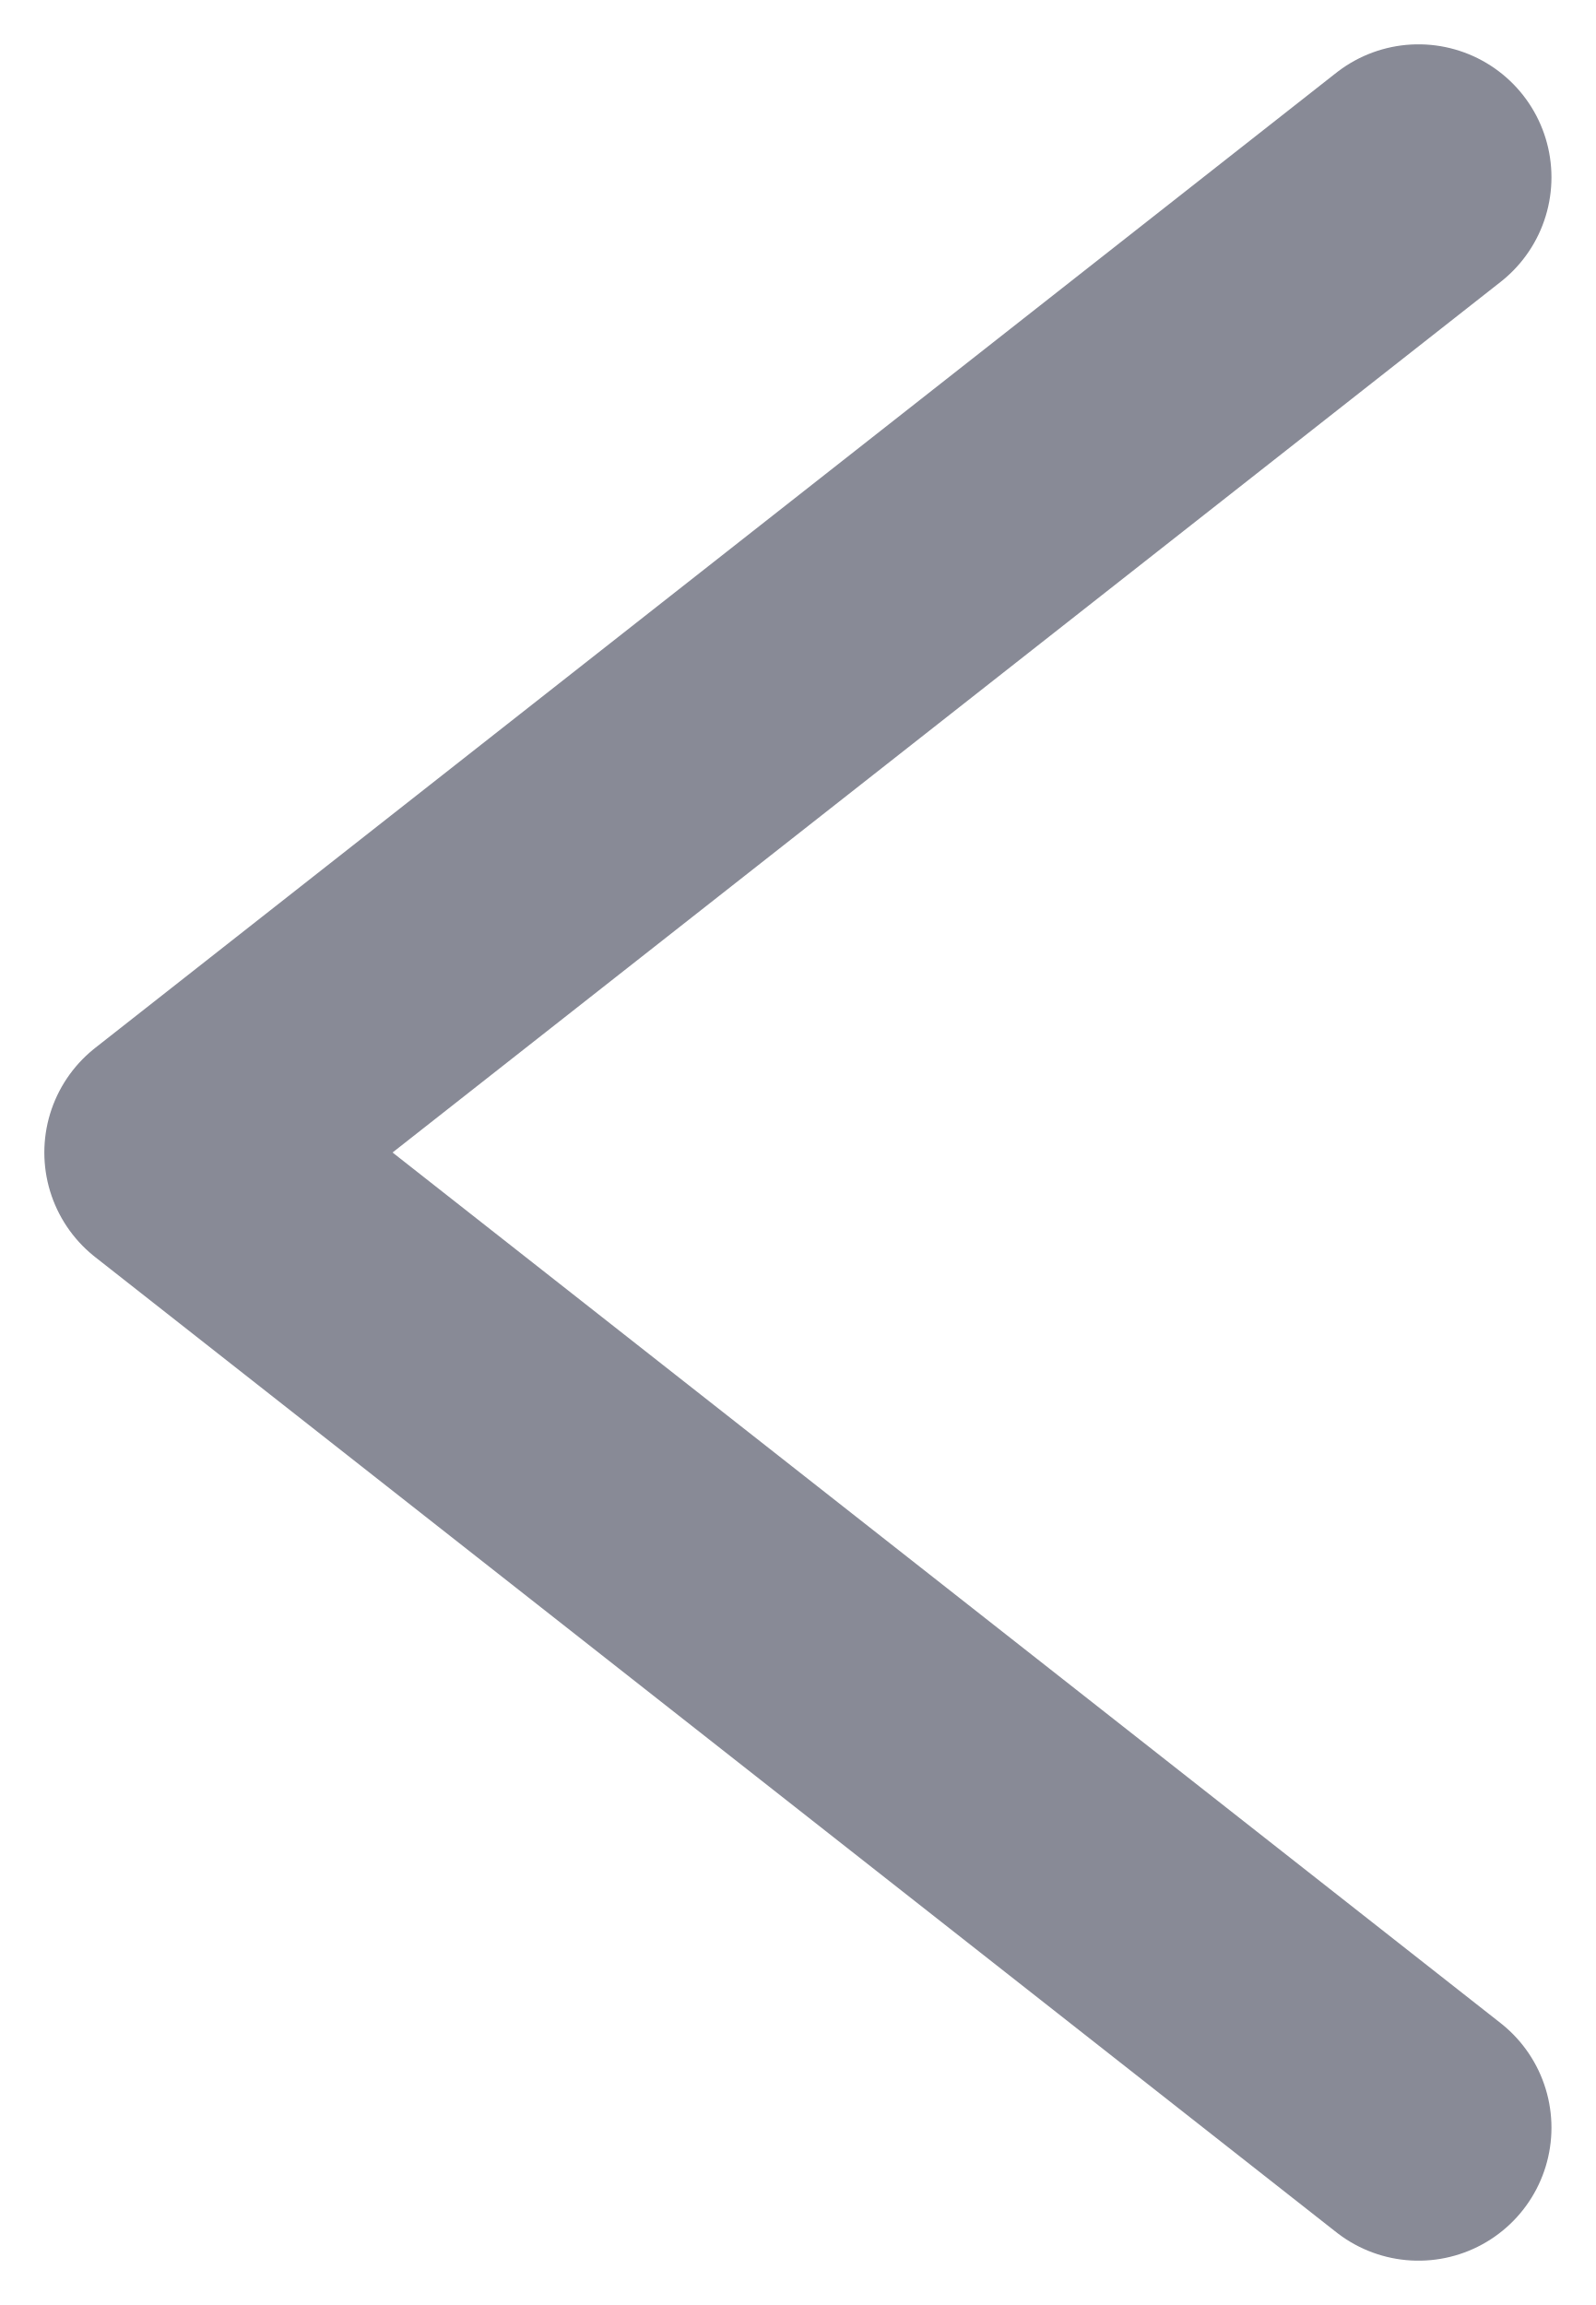
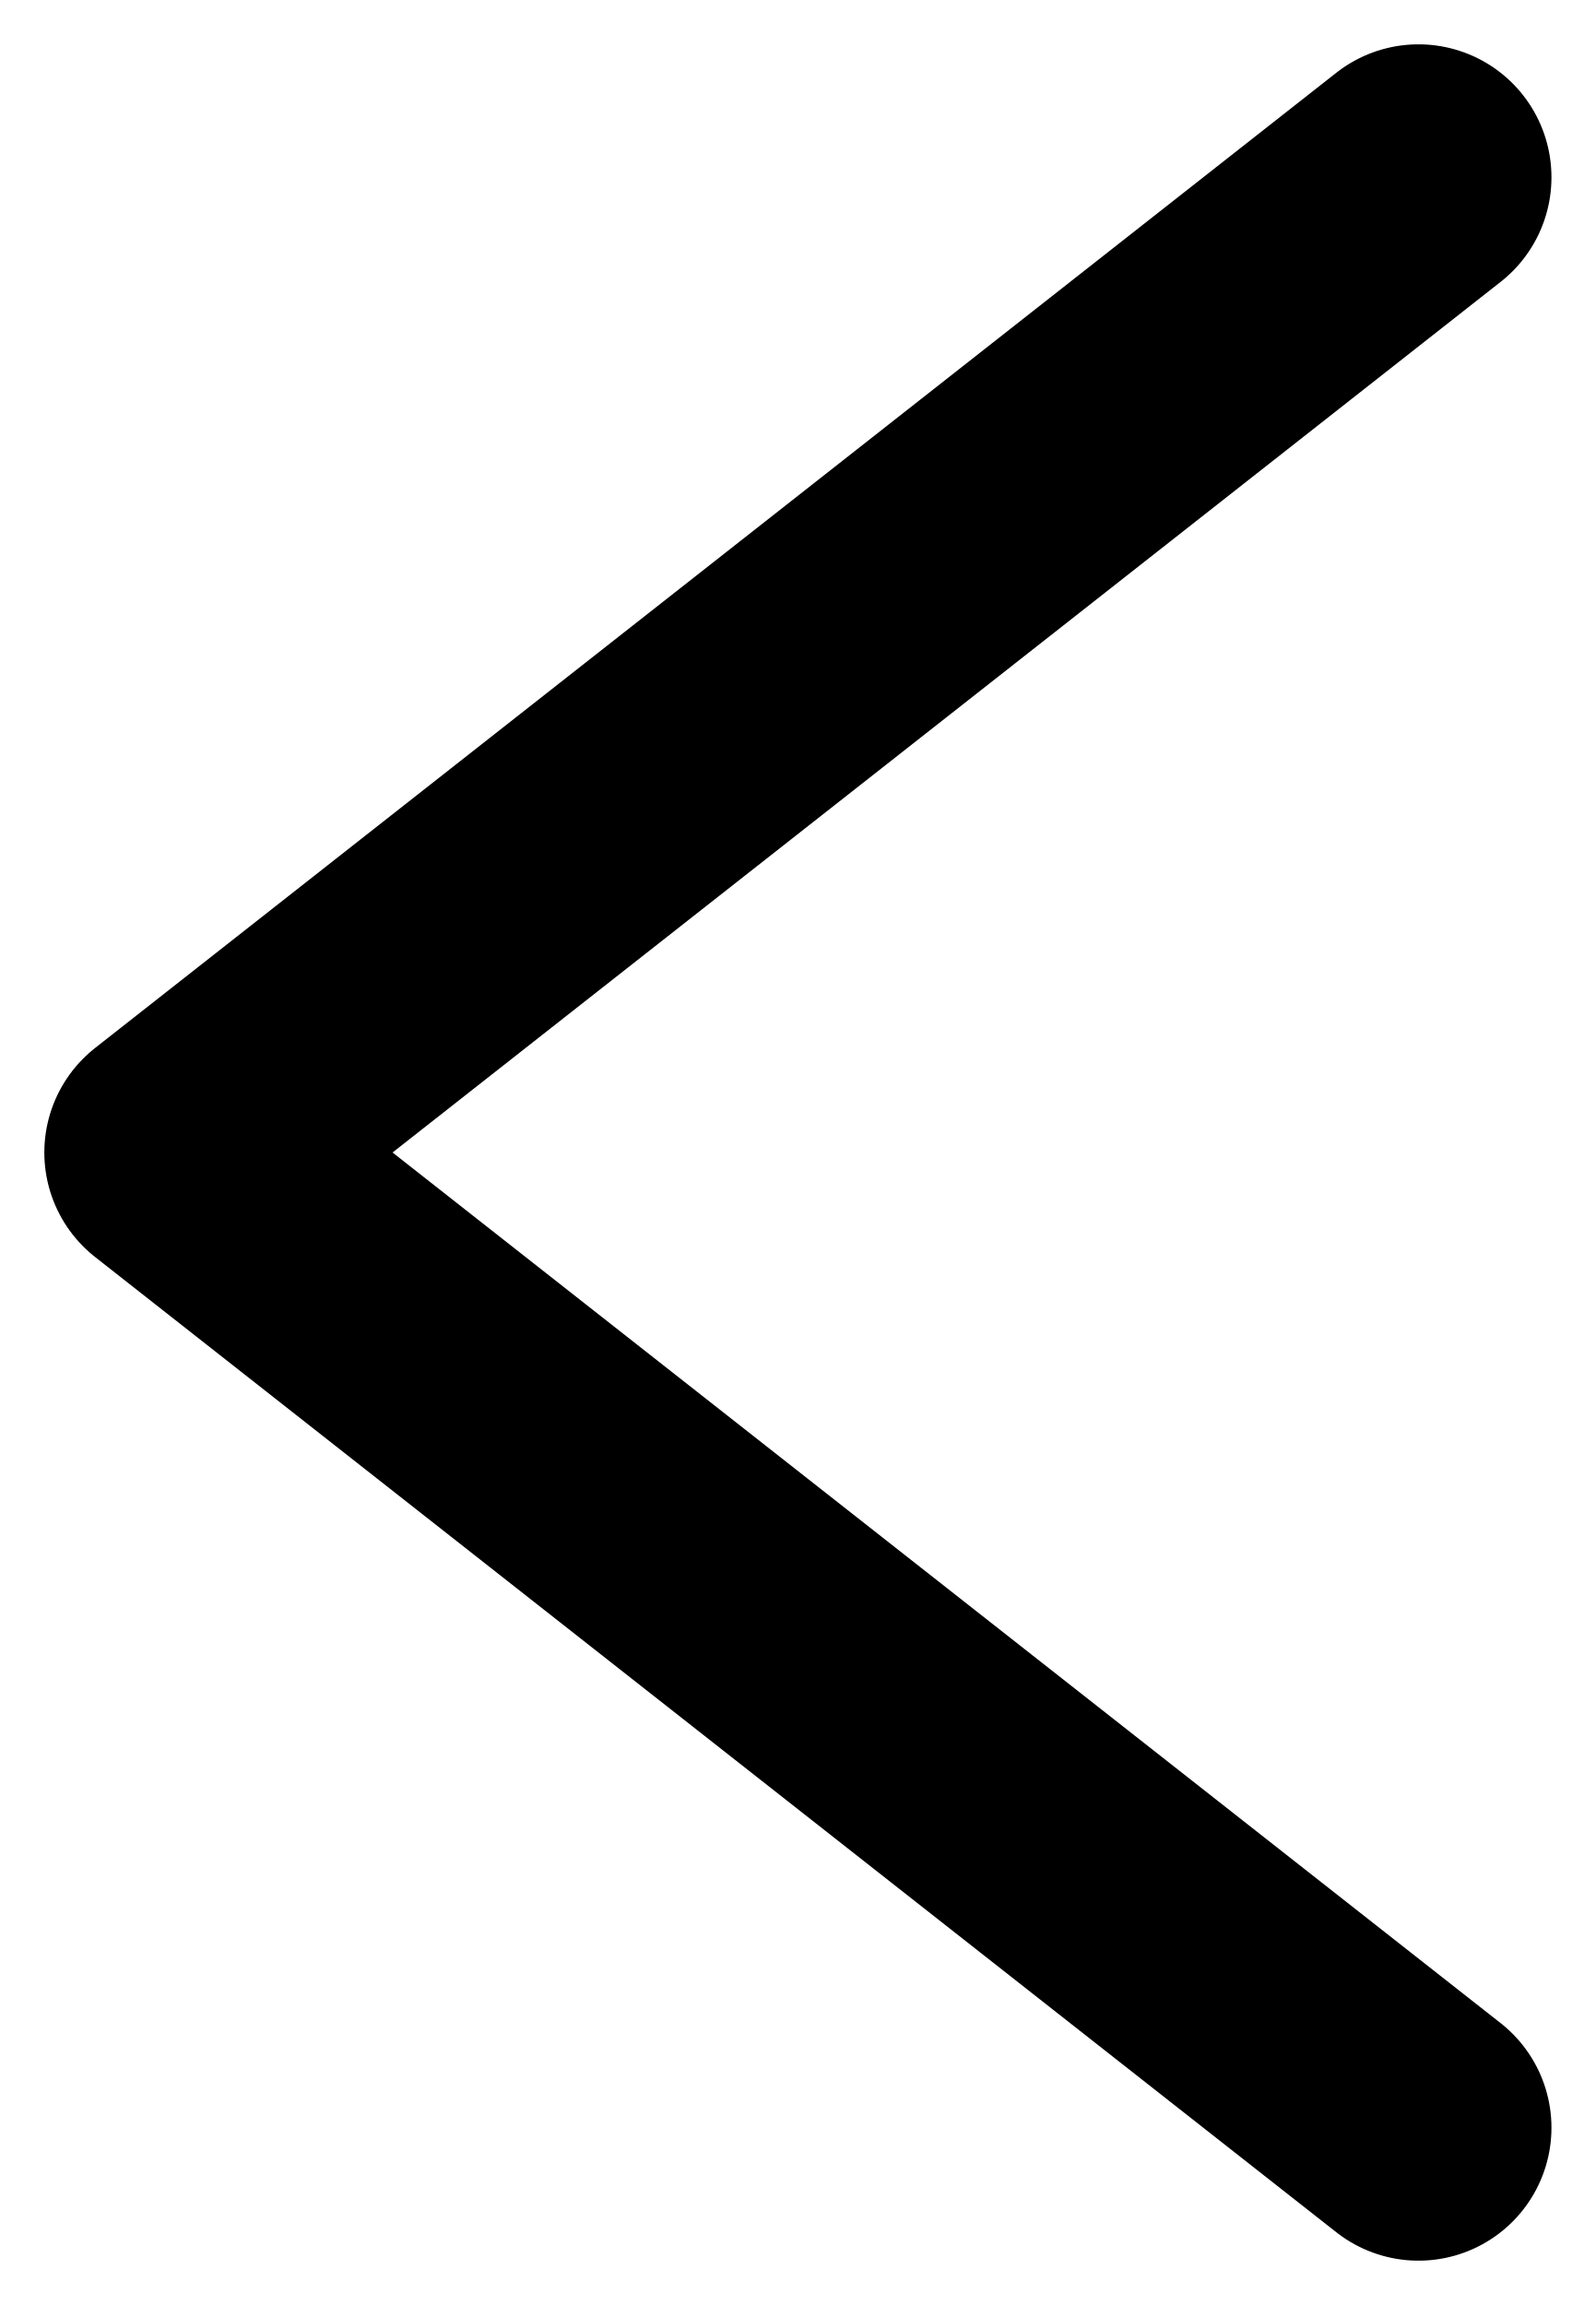
<svg xmlns="http://www.w3.org/2000/svg" width="9" height="13" viewBox="0 0 9 13" fill="none">
-   <path d="M8 1L1 6.5L8 12" stroke="#888A96" stroke-width="1.5" stroke-linecap="round" stroke-linejoin="round" />
+   <path d="M8 1L1 6.5L8 12" stroke="black" stroke-width="1.5" stroke-linecap="round" stroke-linejoin="round" />
</svg>
